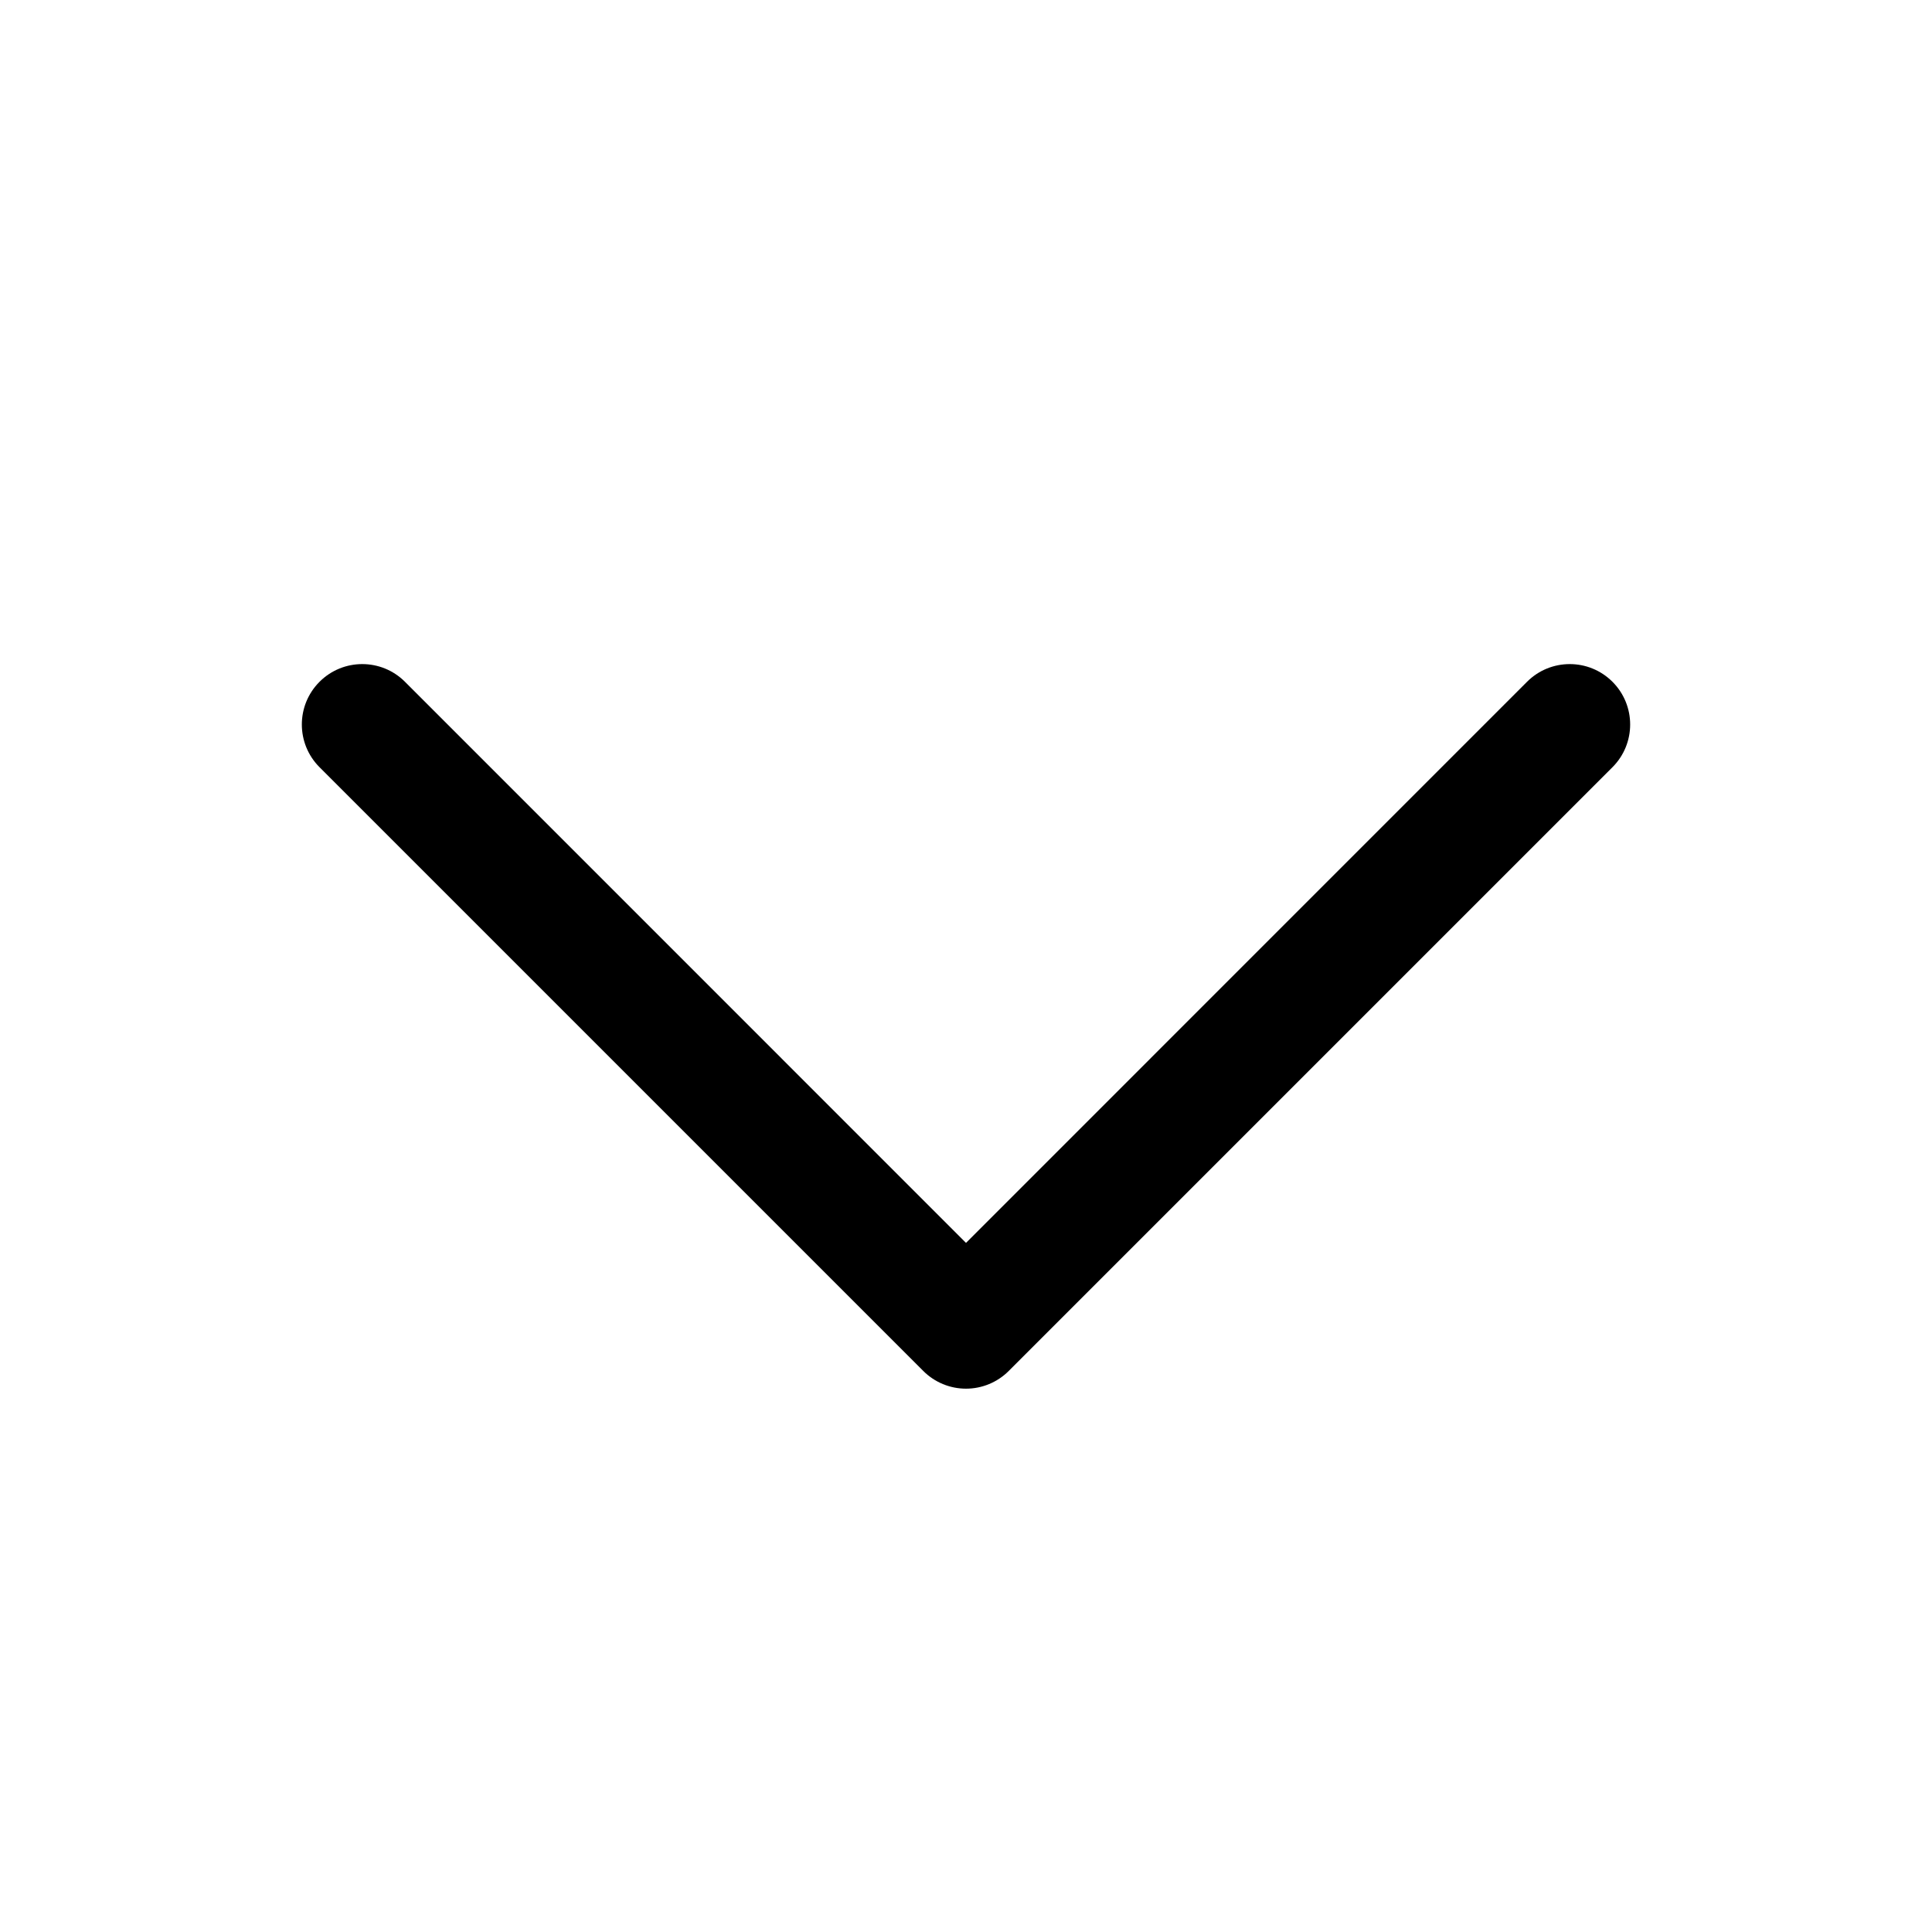
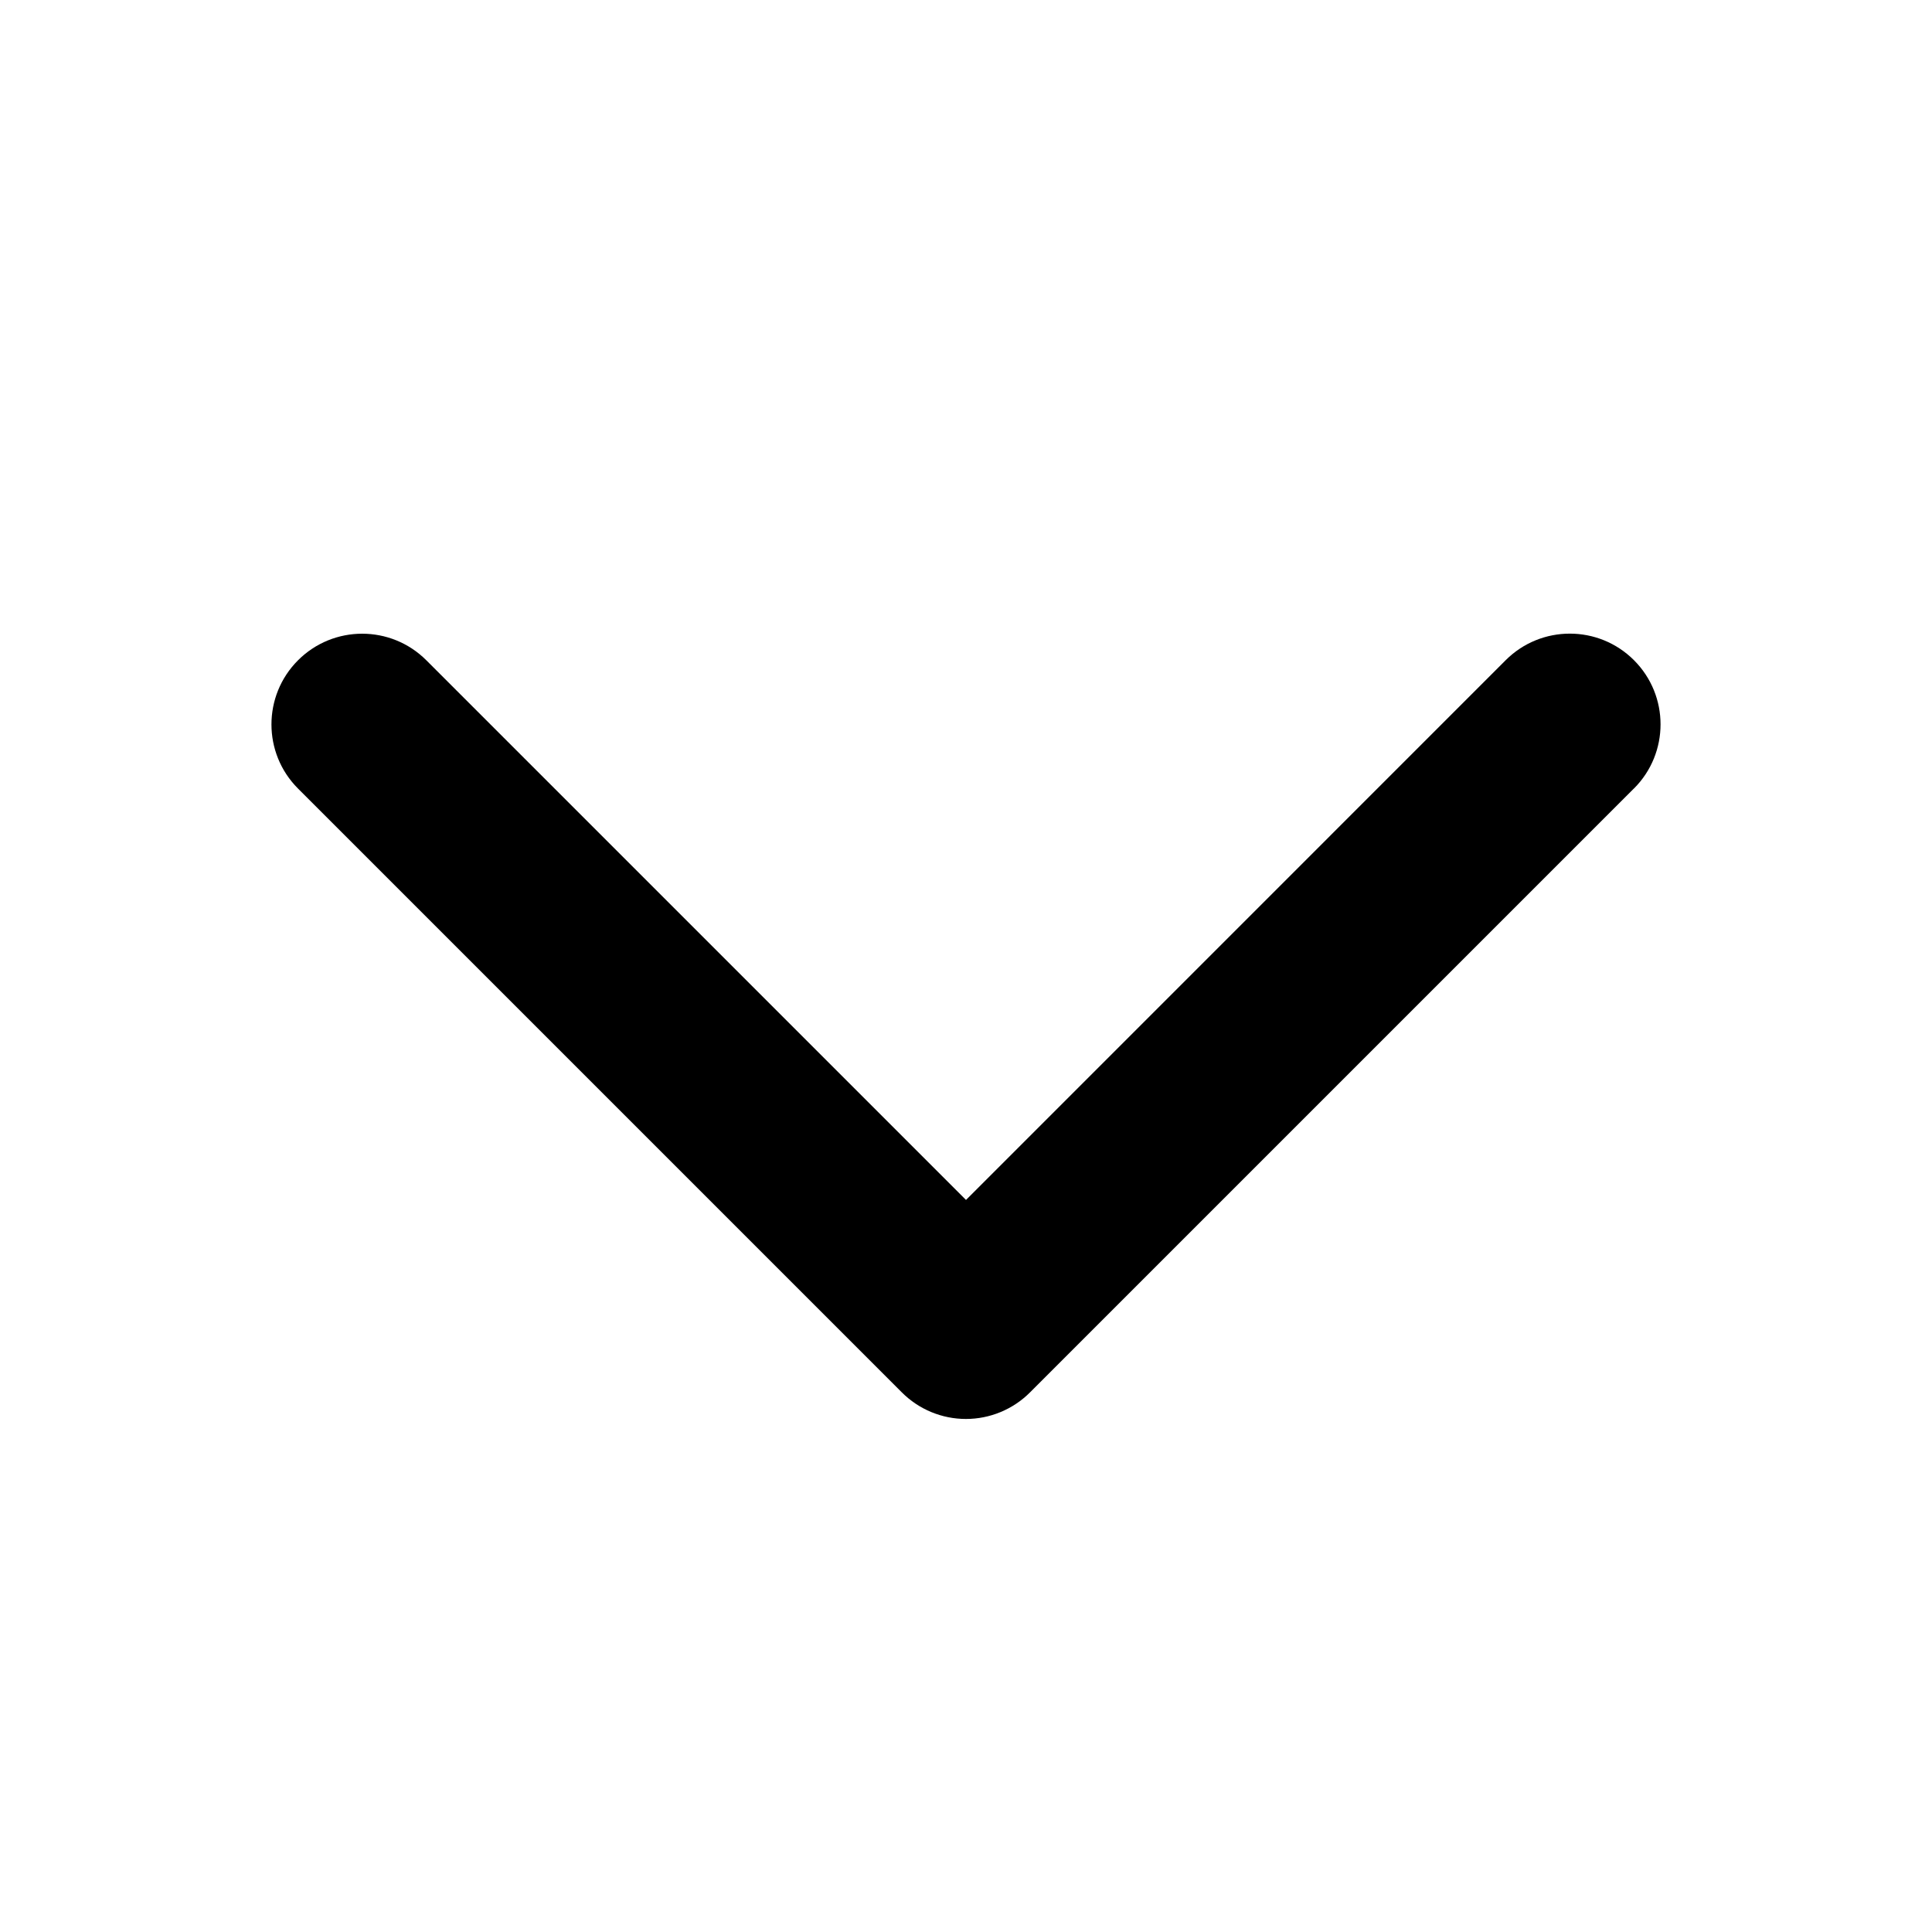
<svg xmlns="http://www.w3.org/2000/svg" viewBox="0 0 256 256" fill="currentColor">
-   <path d="M213.66,101.66l-80,80a8,8,0,0,1-11.32,0l-80-80A8,8,0,0,1,53.66,90.34L128,164.69l74.34-74.35a8,8,0,0,1,11.32,11.32Z" />
+   <path d="M216.49,104.49l-80,80a12,12,0,0,1-17,0l-80-80a12,12,0,0,1,17-17L128,159l71.51-71.52a12,12,0,0,1,17,17Z" />
</svg>
